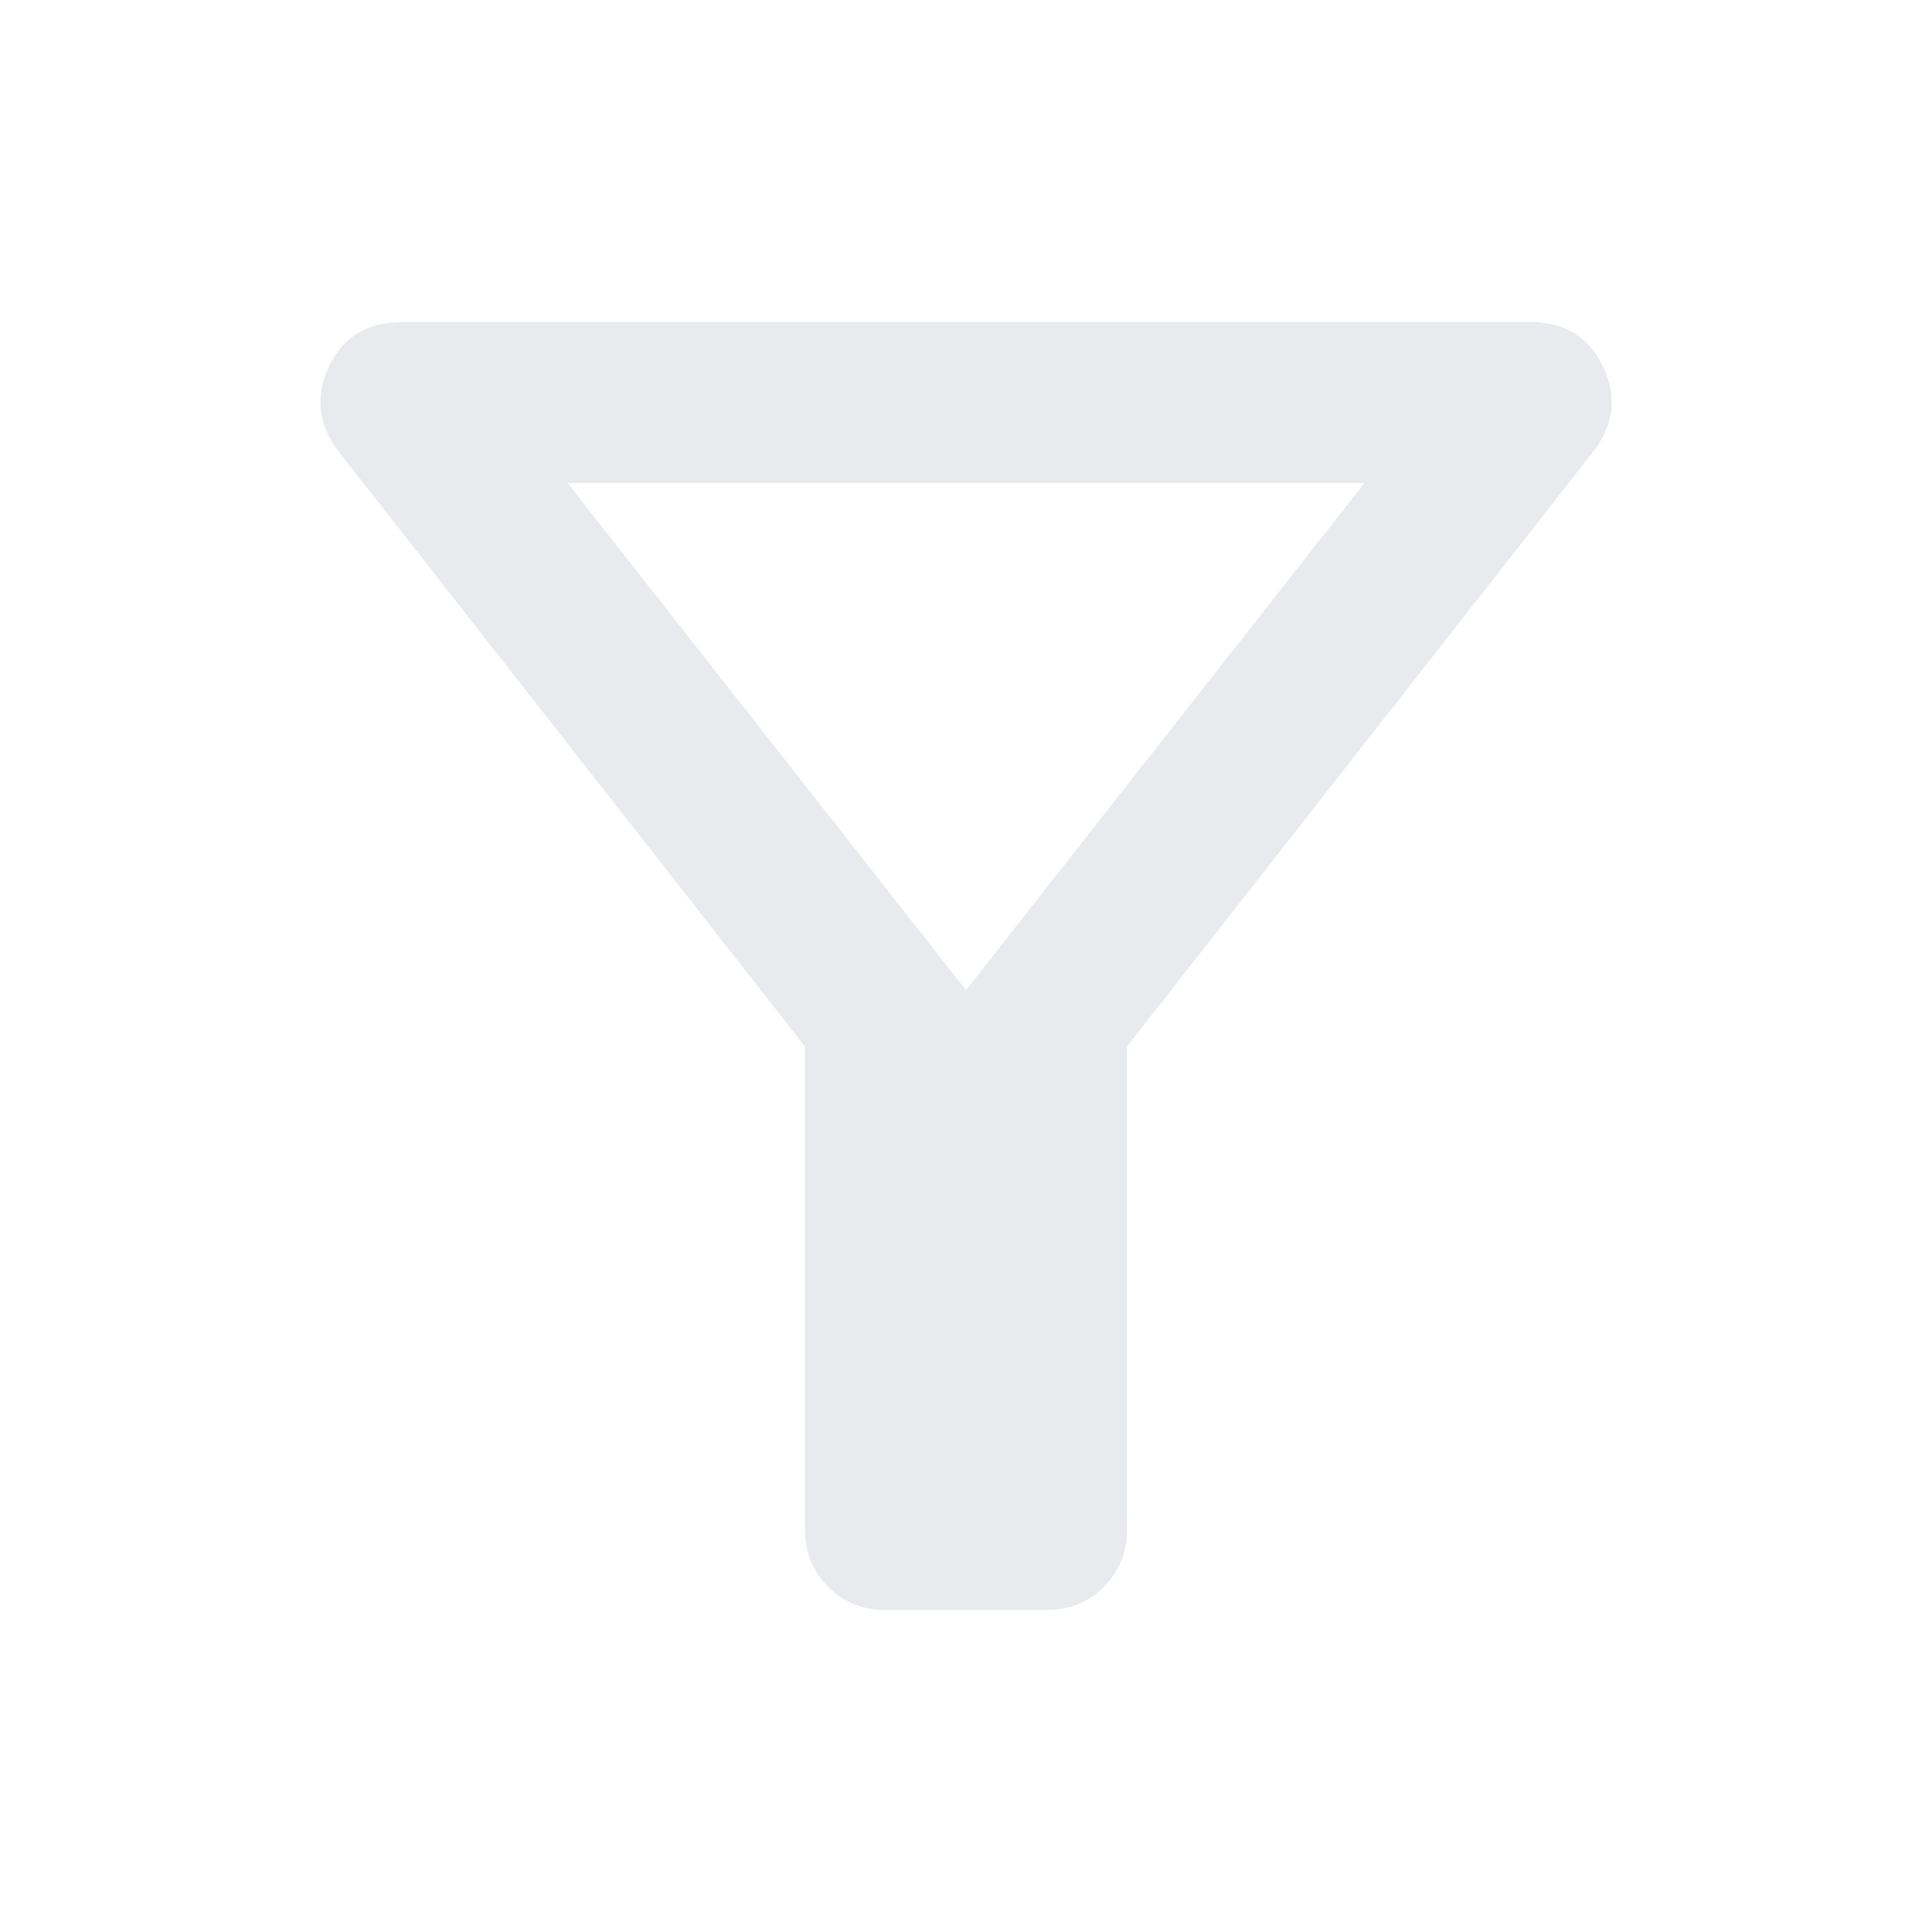
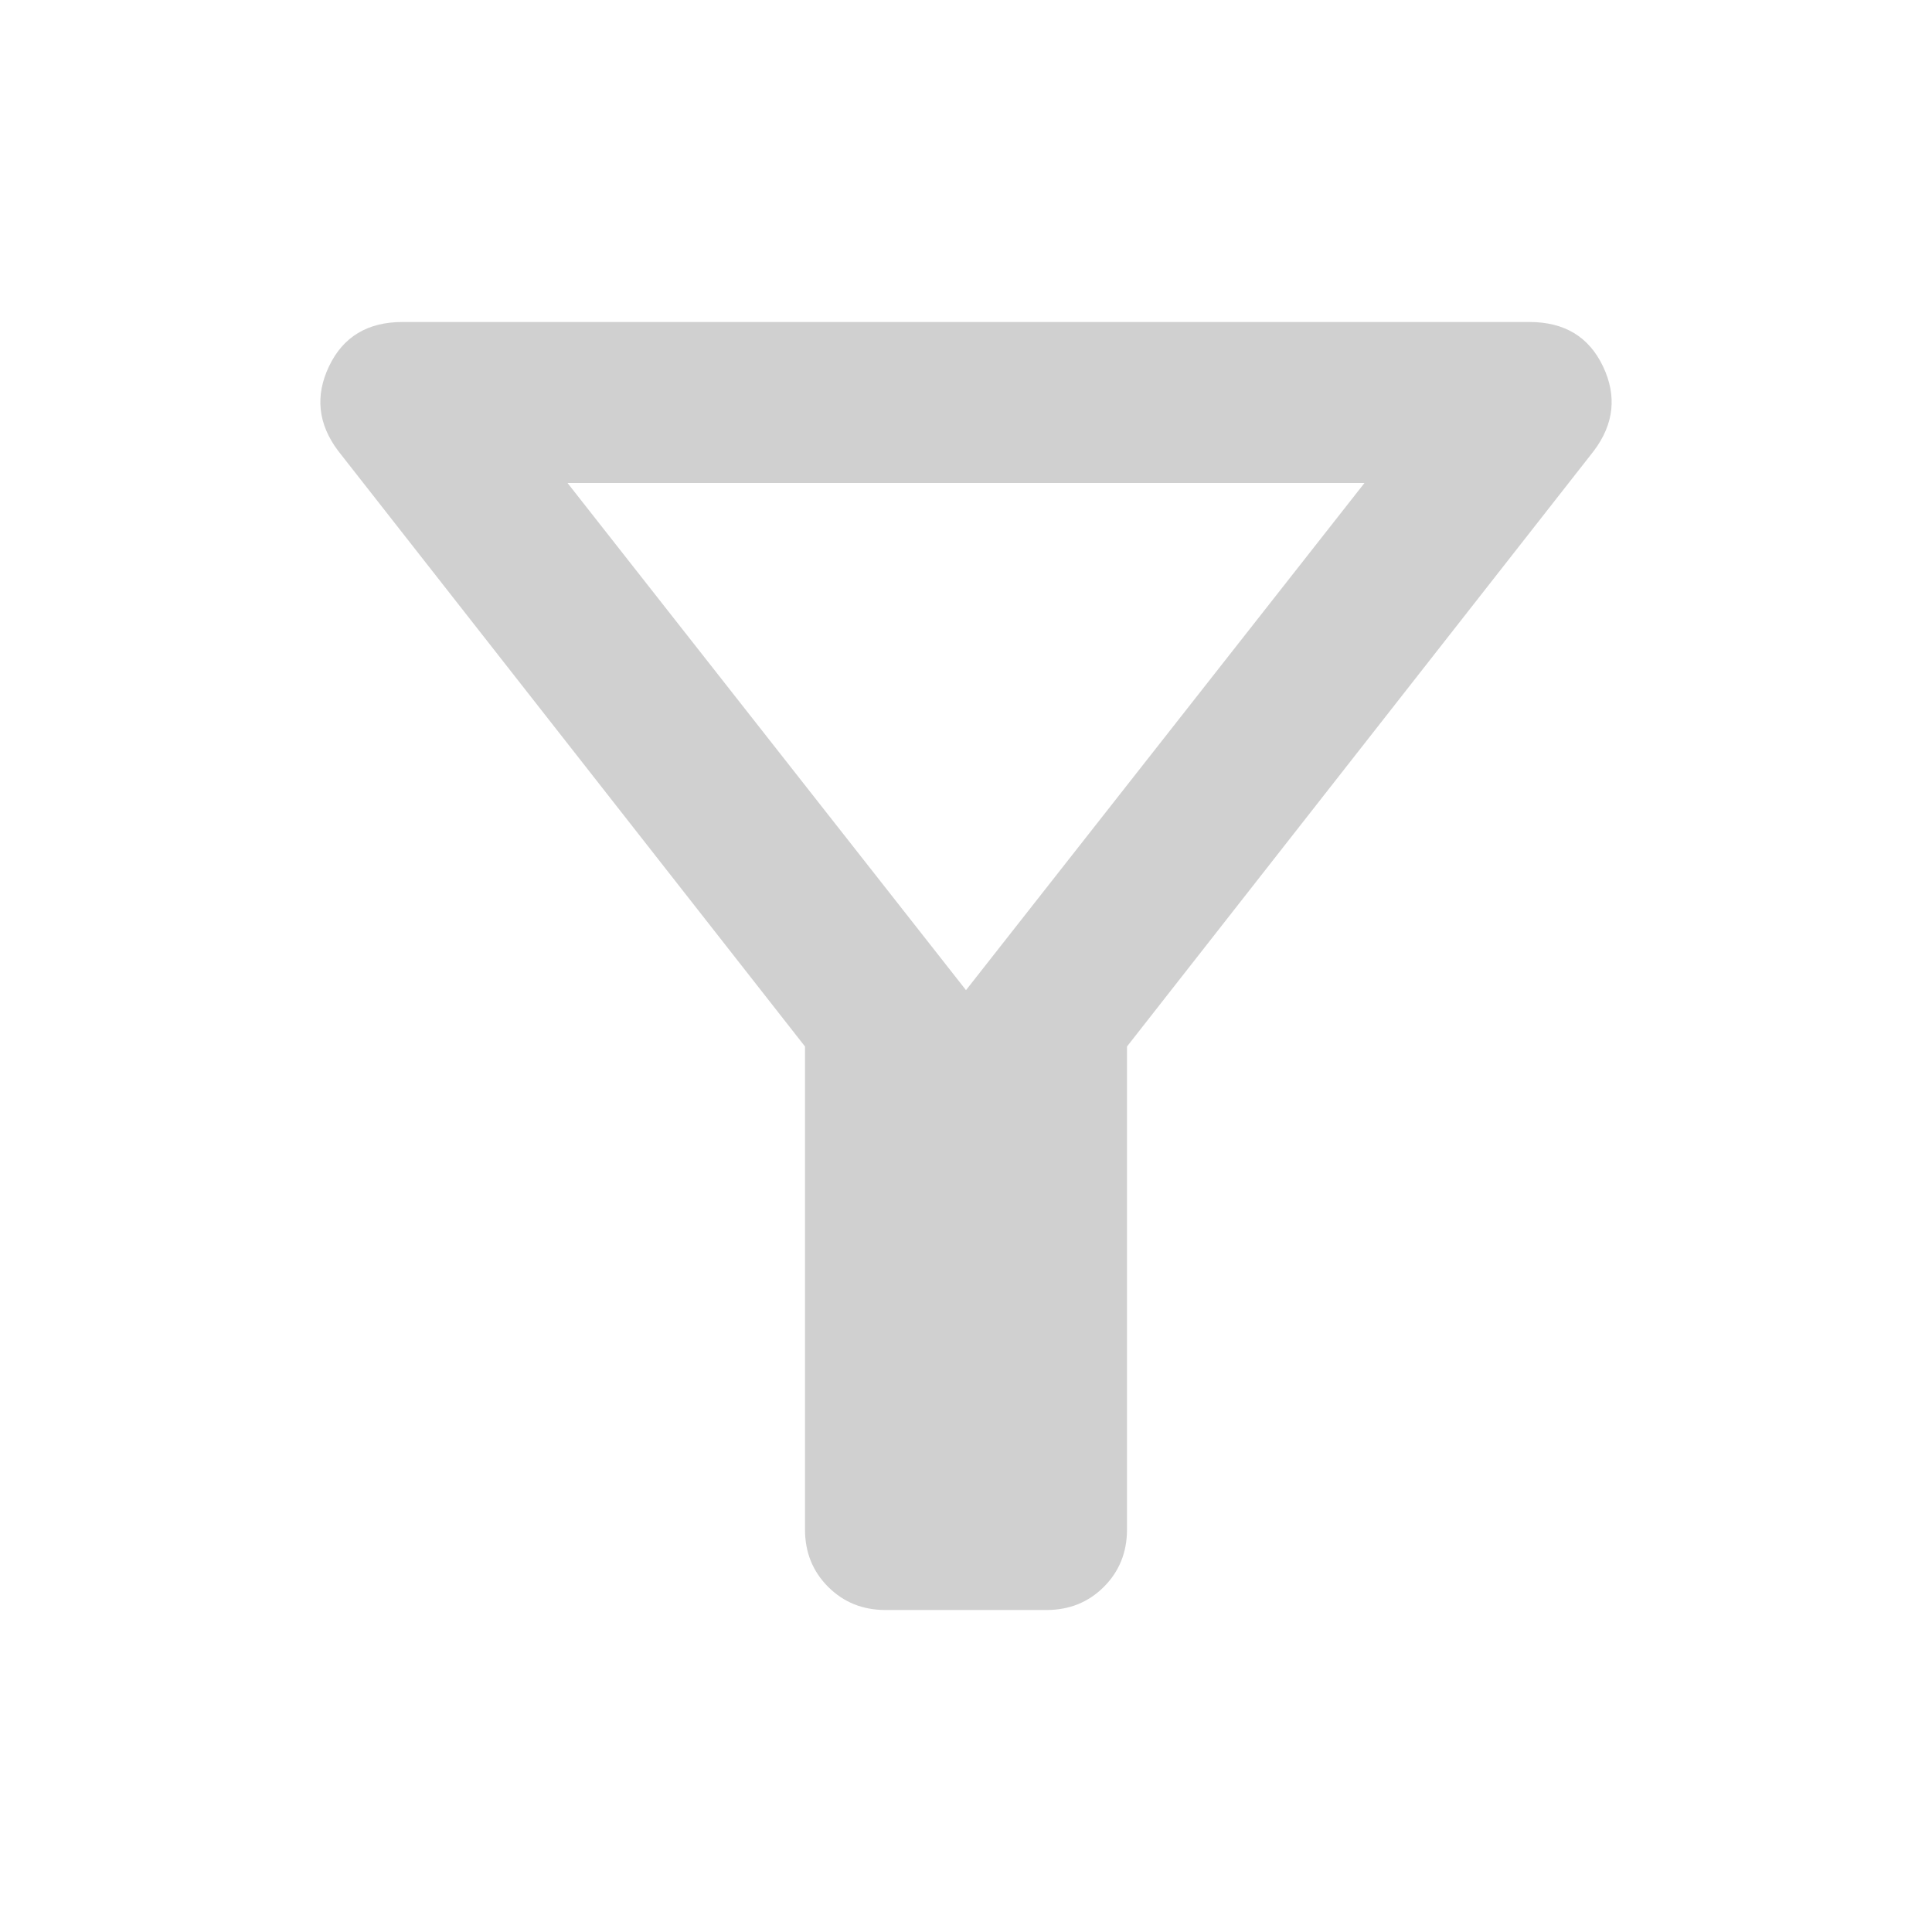
- <svg xmlns="http://www.w3.org/2000/svg" height="24px" viewBox="0 -960 960 960" width="24px" fill="#e8eaed">
+ <svg xmlns="http://www.w3.org/2000/svg" height="24px" viewBox="0 -960 960 960" width="24px" fill="#D0D0D0">
  <path d="M440-160q-17 0-28.5-11.5T400-200v-240L168-736q-15-20-4.5-42t36.5-22h560q26 0 36.5 22t-4.5 42L560-440v240q0 17-11.5 28.5T520-160h-80Zm40-308 198-252H282l198 252Zm0 0Z" />
</svg>
